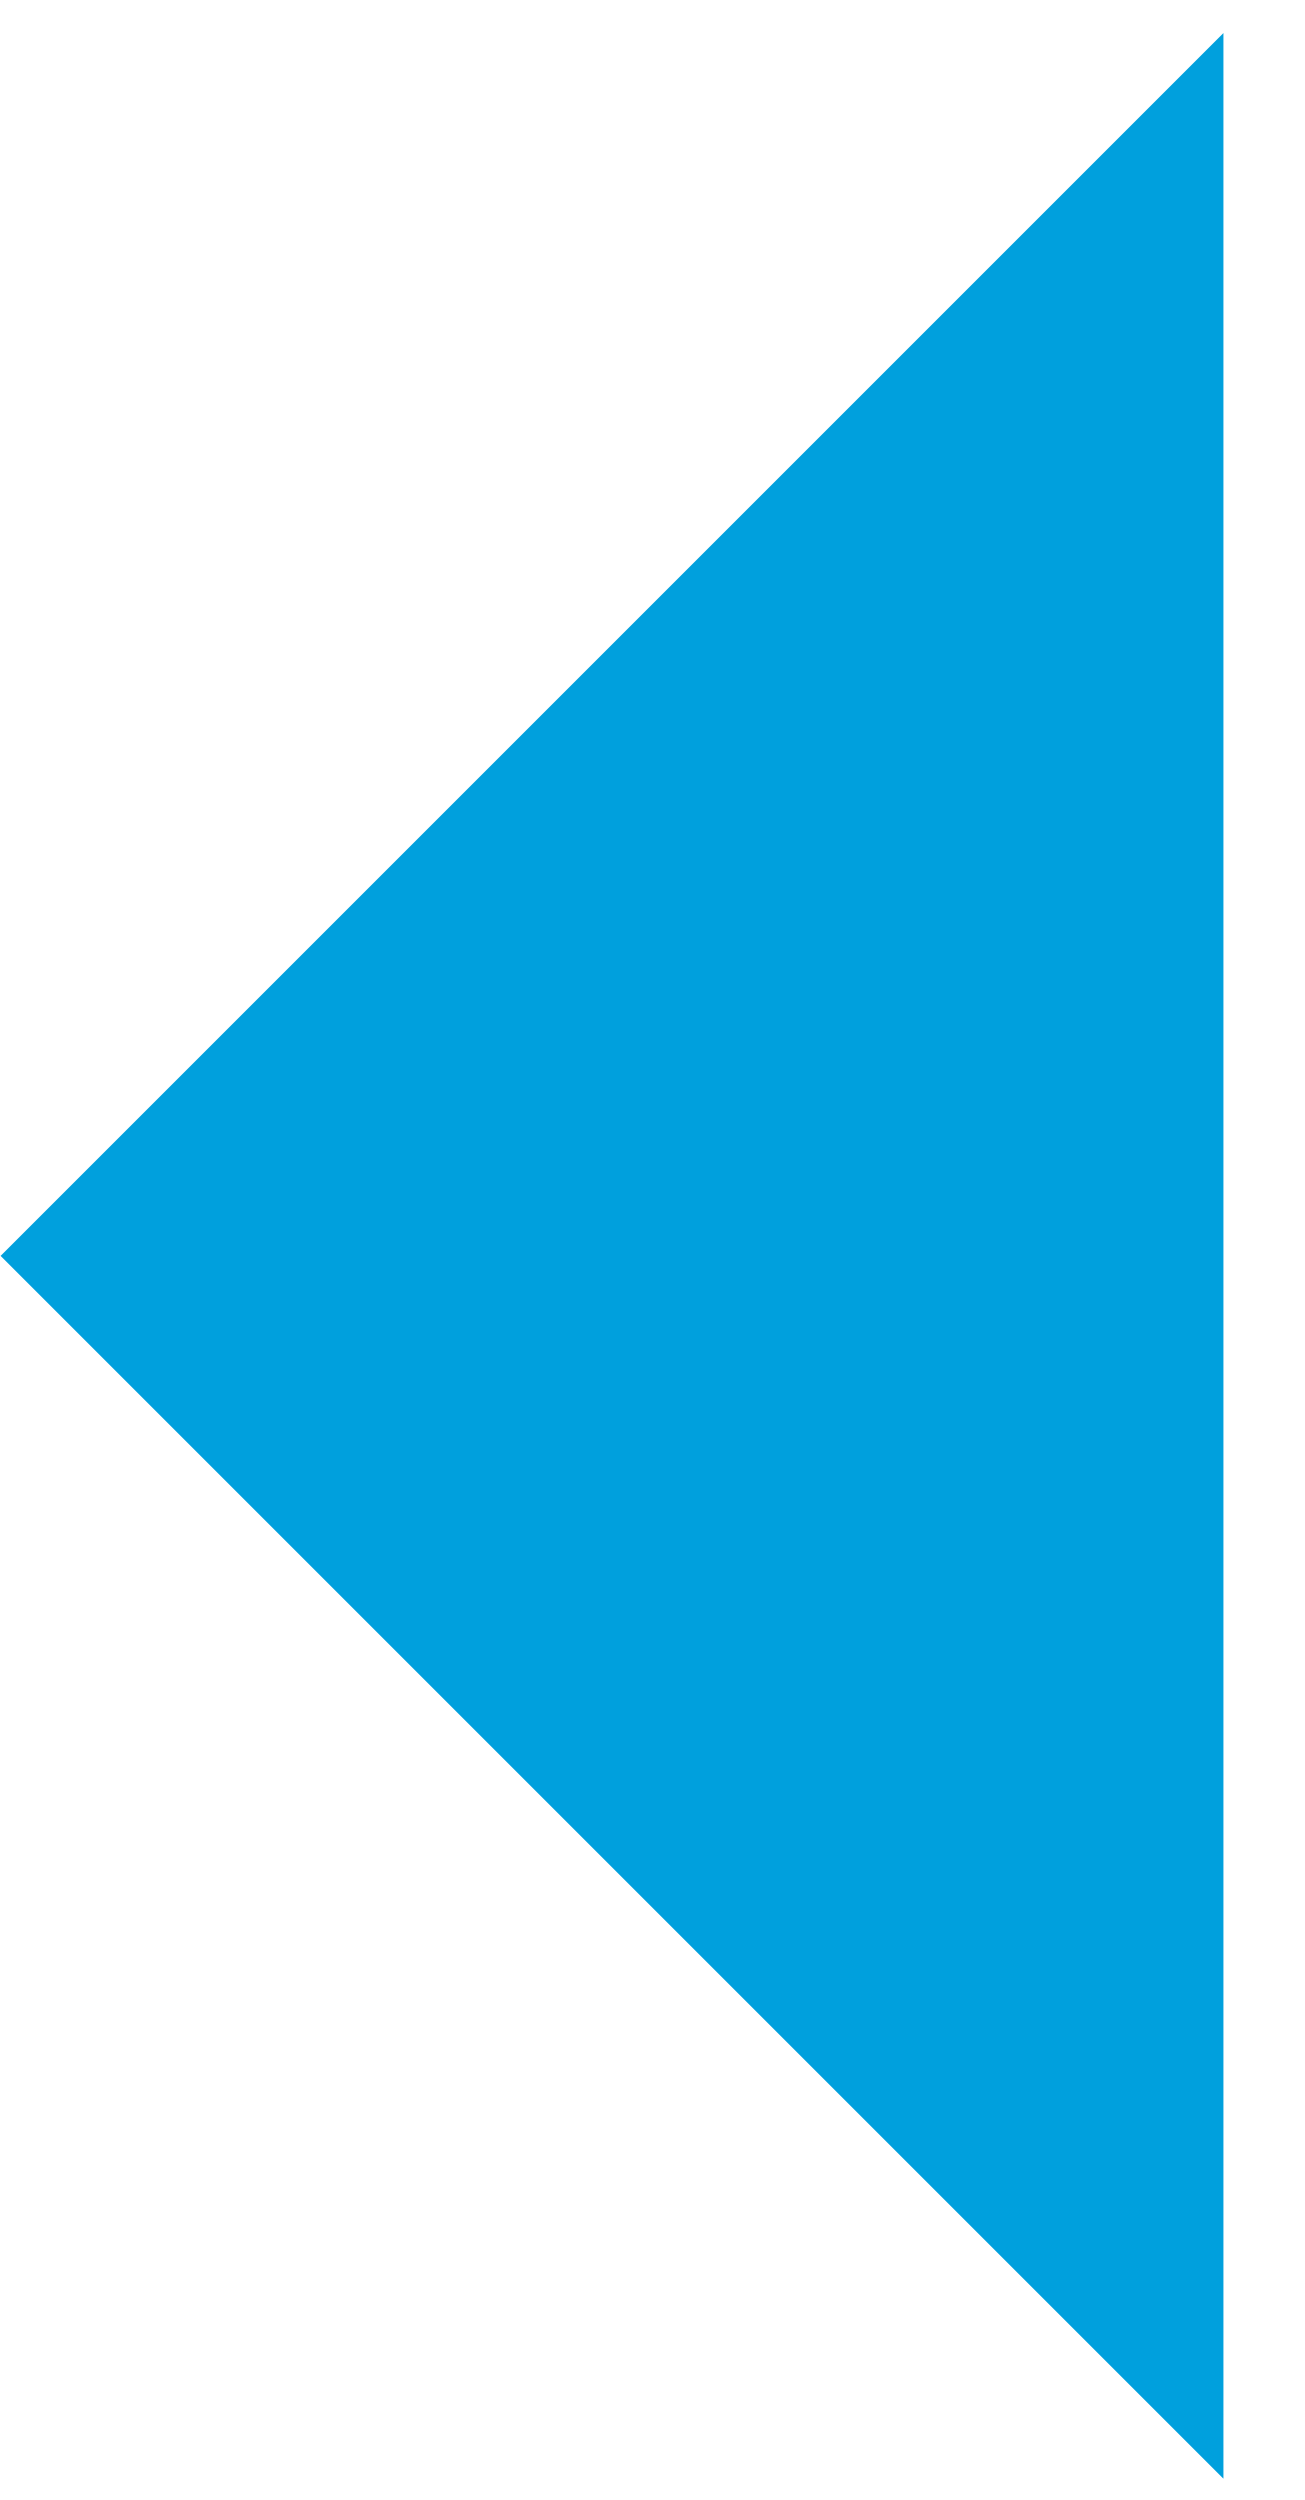
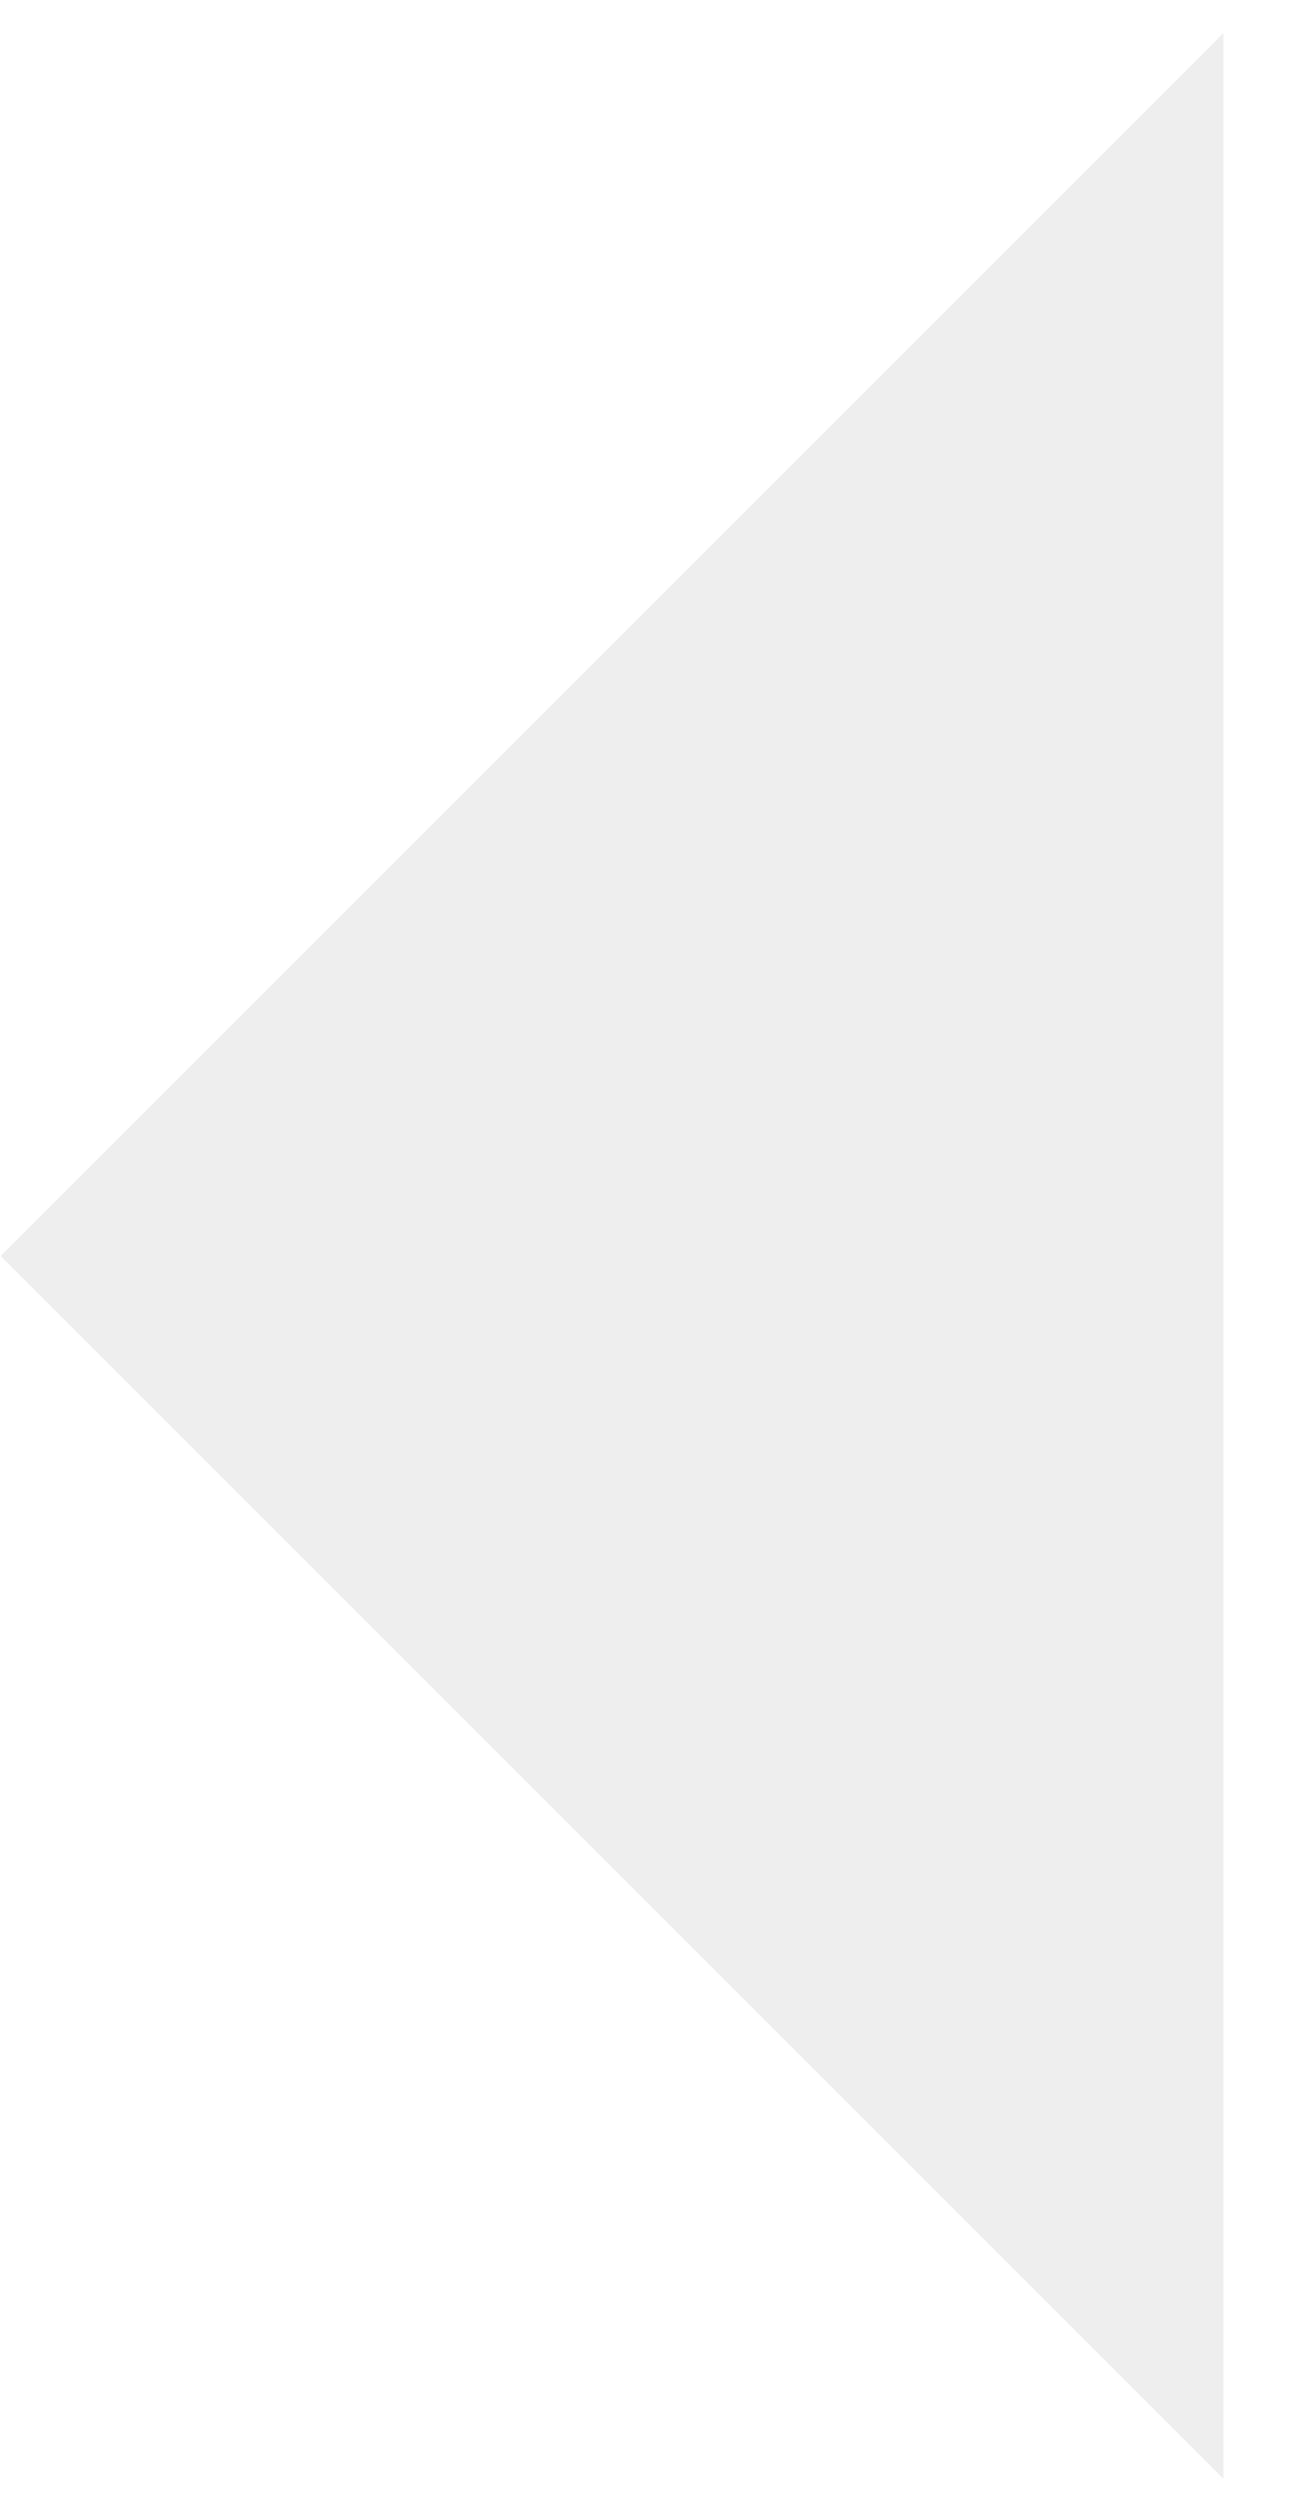
<svg xmlns="http://www.w3.org/2000/svg" width="100%" height="100%" viewBox="0 0 24 46" version="1.1" xml:space="preserve" style="fill-rule:evenodd;clip-rule:evenodd;stroke-linejoin:round;stroke-miterlimit:2;">
-   <path d="M22.511,45.608l0,-45l-22.5,22.5l22.5,22.5Z" style="fill:#00a0dd;" />
+   <path d="M22.511,45.608l0,-45l-22.5,22.5l22.5,22.5Z" style="fill:#eee;" />
</svg>
